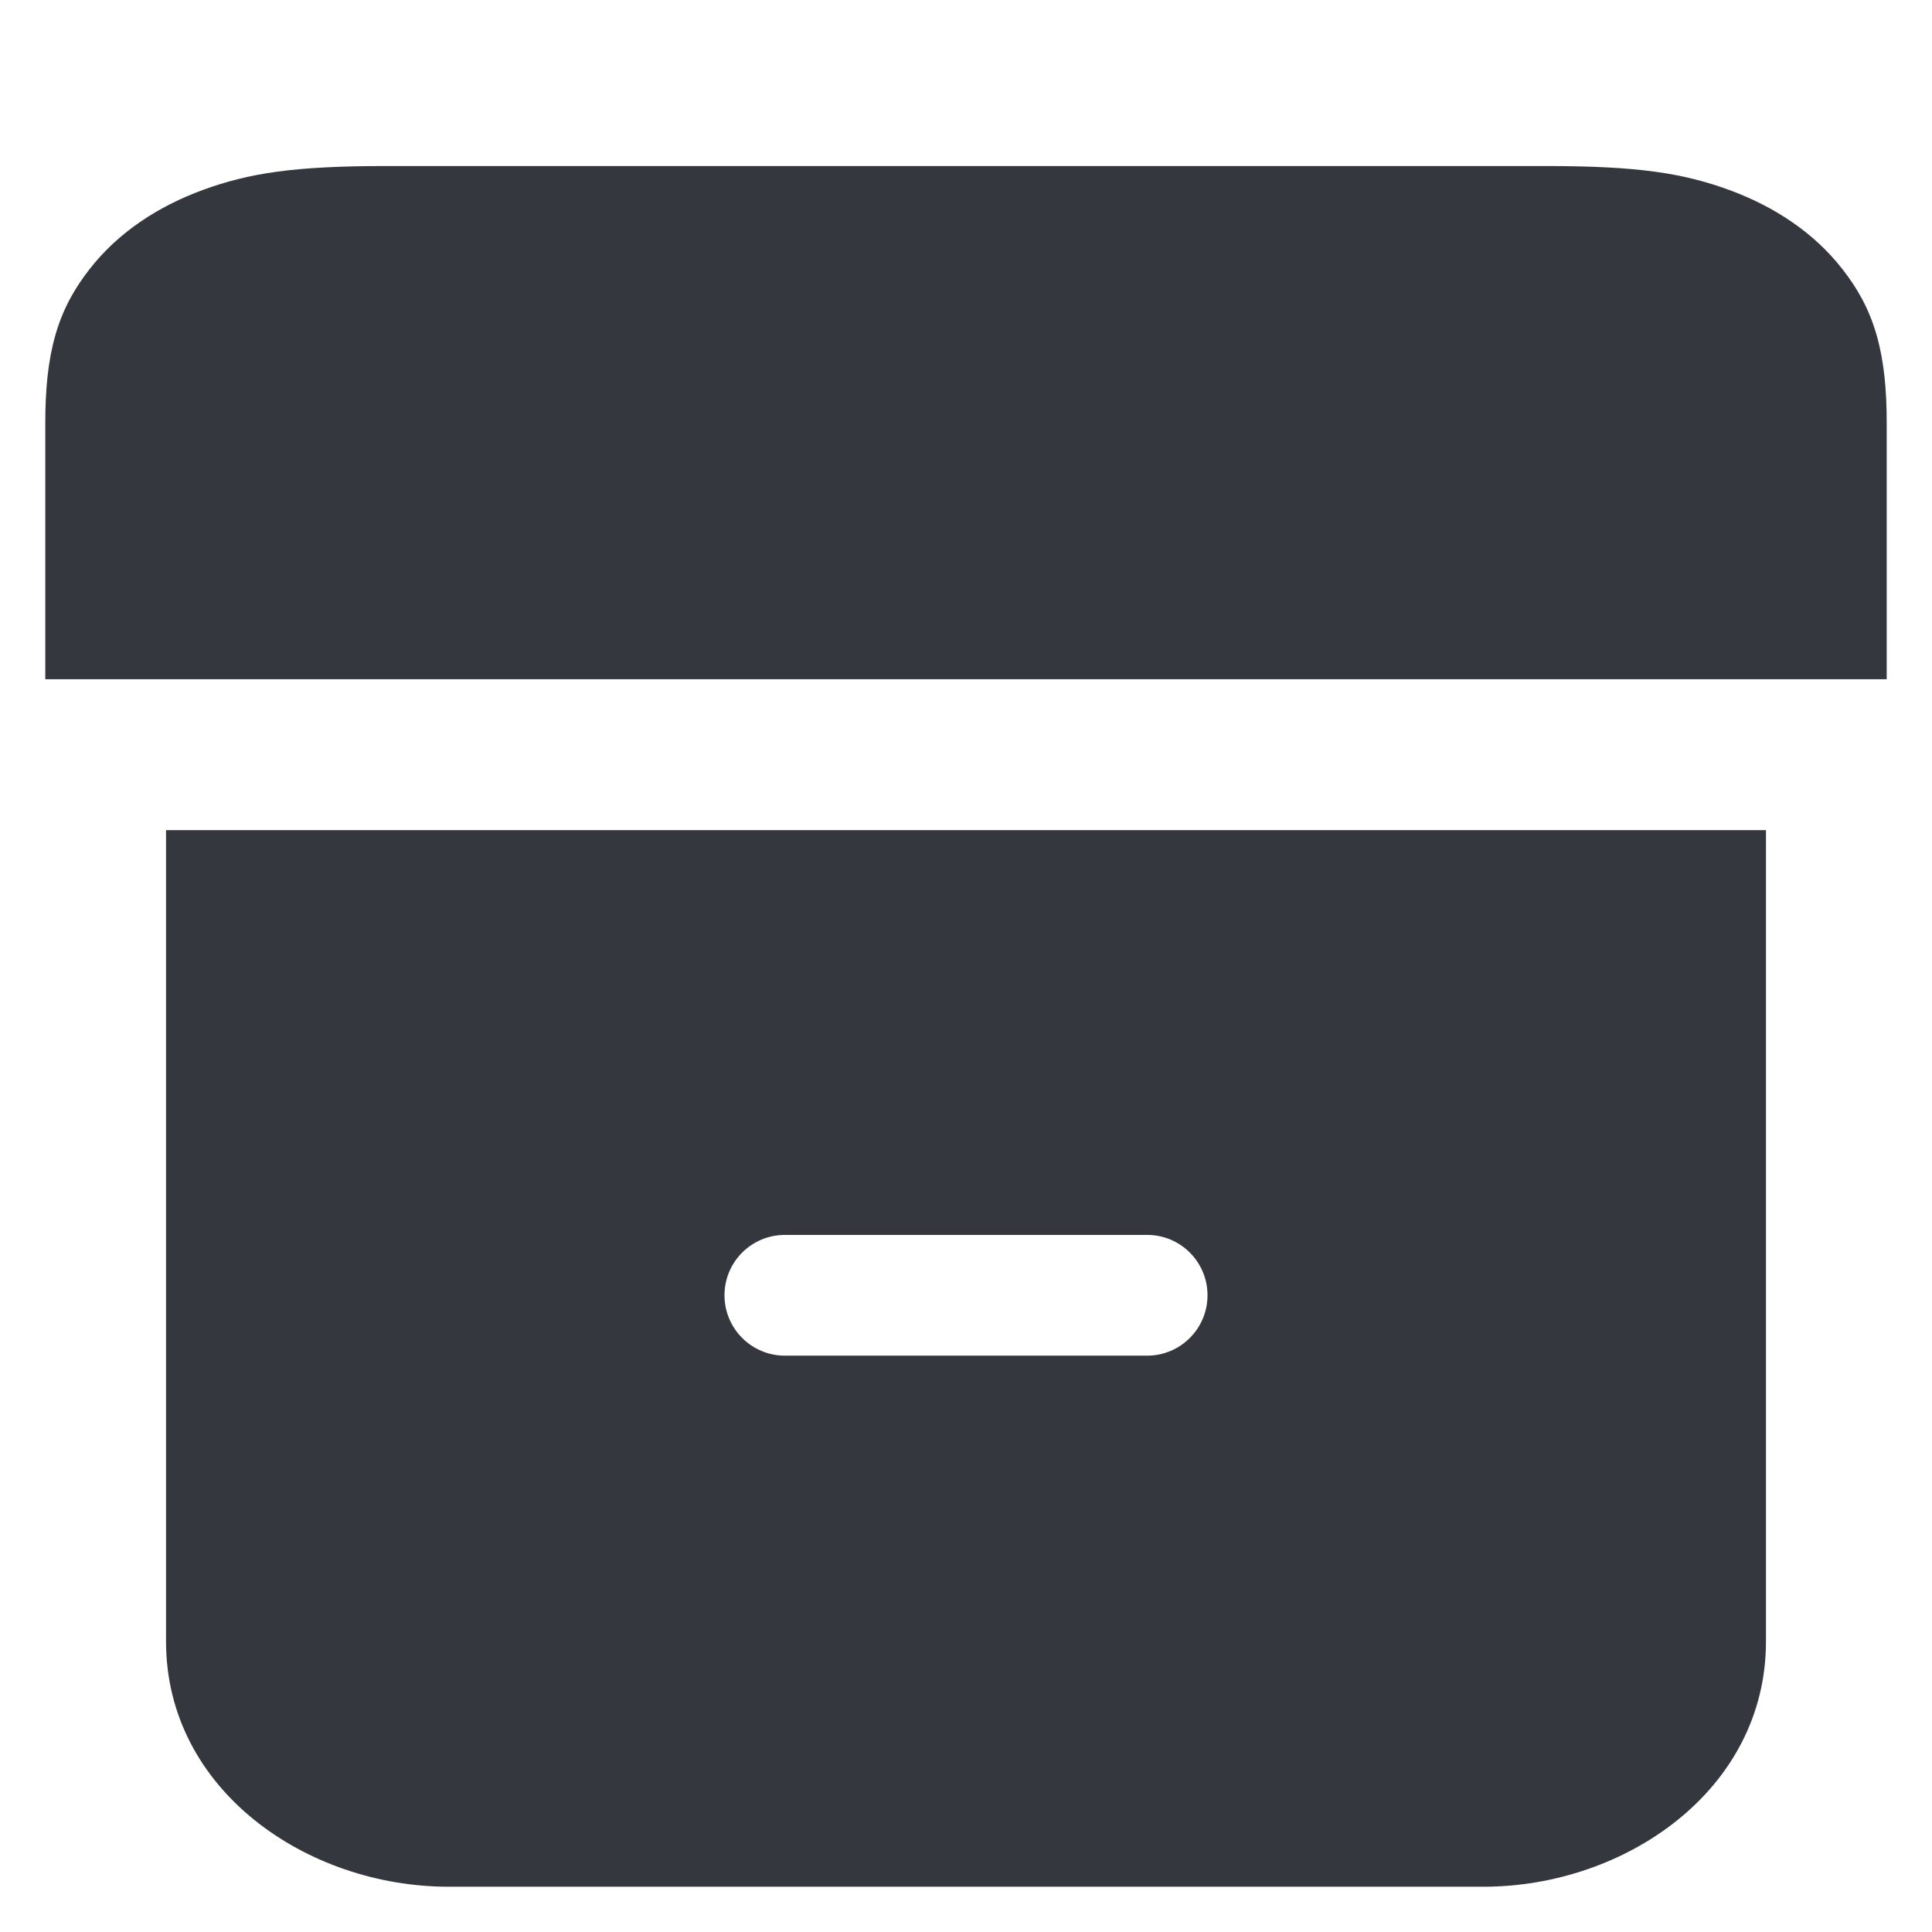
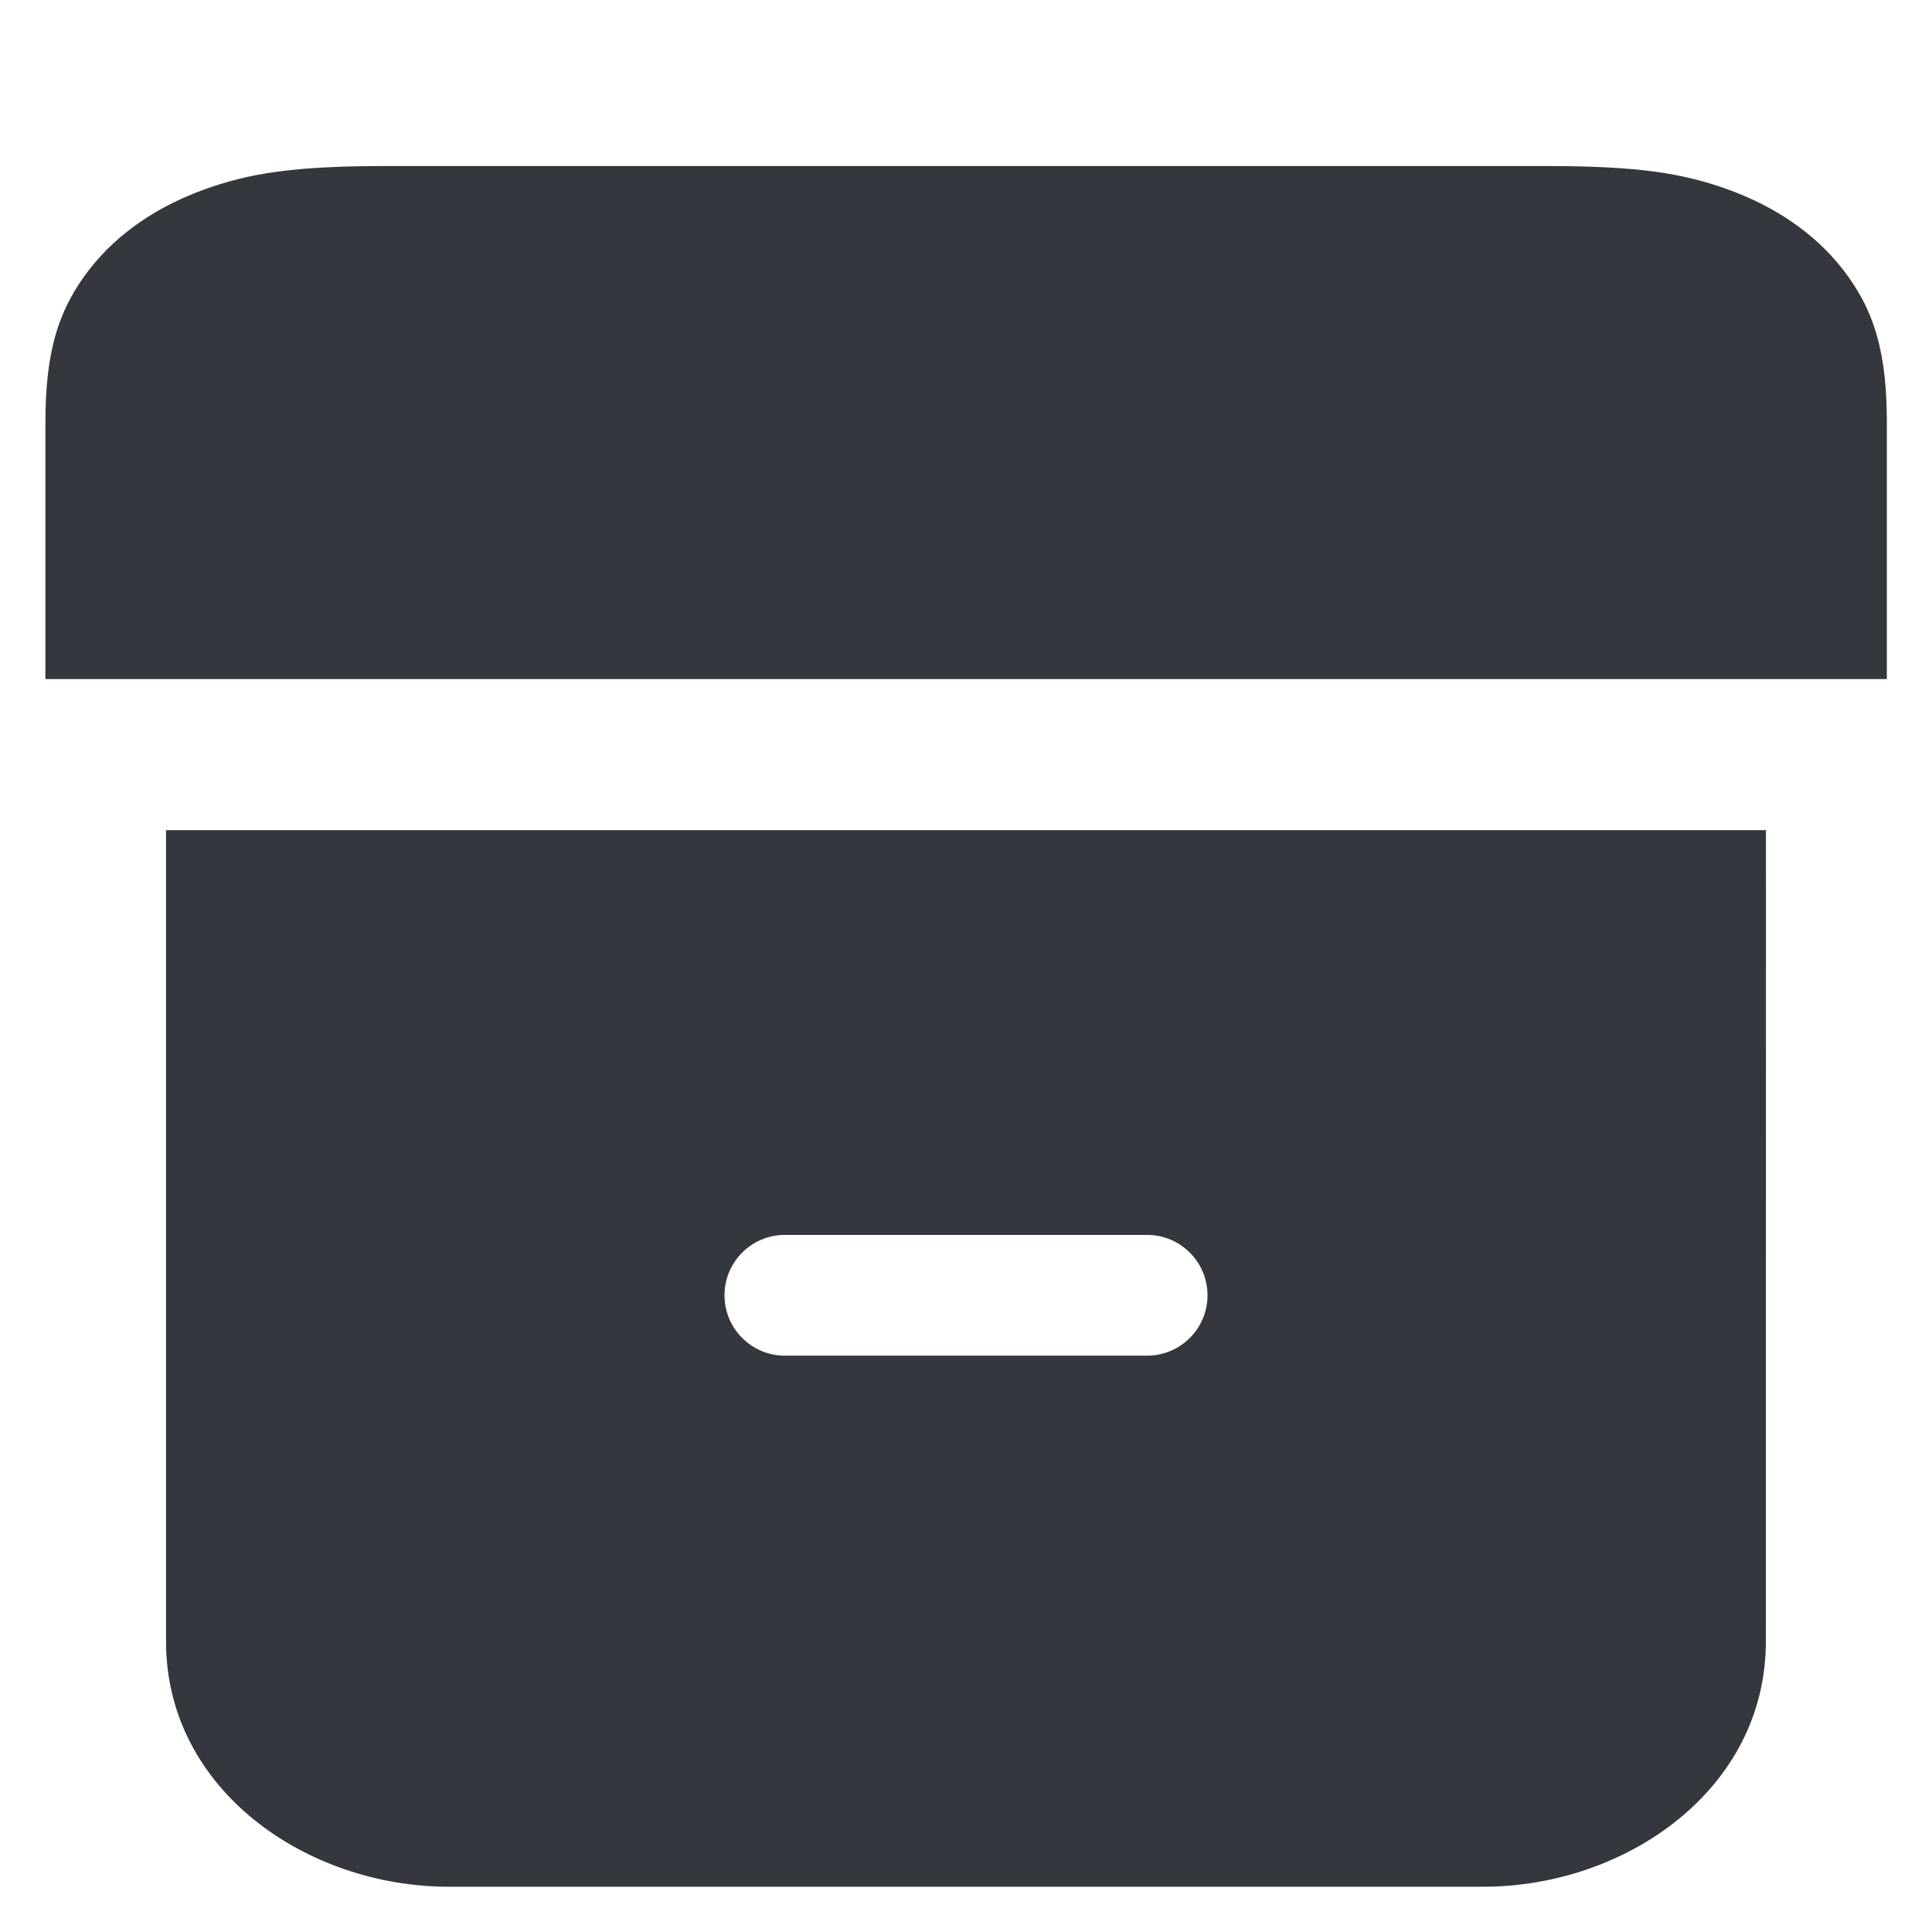
- <svg xmlns="http://www.w3.org/2000/svg" width="16" height="16" viewBox="0 0 16 16" fill="none">
-   <path fill-rule="evenodd" clip-rule="evenodd" d="M3.196 1.375C2.438 1.375 2.063 1.433 1.68 1.573C1.31 1.709 0.98 1.923 0.741 2.23C0.628 2.375 0.525 2.544 0.459 2.774C0.397 2.99 0.375 3.229 0.375 3.506V5.625H15.625V3.506C15.625 3.229 15.603 2.99 15.541 2.774C15.475 2.544 15.372 2.375 15.259 2.23C15.02 1.923 14.69 1.709 14.32 1.573C13.937 1.433 13.562 1.375 12.804 1.375H3.196ZM14.625 6.875H1.375V13.594C1.375 14.826 2.544 15.625 3.714 15.625H12.286C13.456 15.625 14.625 14.826 14.625 13.594V6.875ZM6.5 10.227C6.224 10.227 6 10.45 6 10.727C6 11.003 6.224 11.227 6.5 11.227H9.5C9.776 11.227 10 11.003 10 10.727C10 10.45 9.776 10.227 9.5 10.227H6.5Z" fill="#34373D" />
+ <svg xmlns="http://www.w3.org/2000/svg" fill="none" height="22" viewBox="0 0 16 16" width="22">
+   <path clip-rule="evenodd" d="m3.196 1.375c-.757 0-1.133.058-1.515.198-.37.136-.7.35-.939.656-.113.145-.215.315-.282.545-.062.216-.084.455-.084.731v2.119h15.25v-2.119c0-.277-.022-.516-.084-.731-.066-.23-.169-.399-.282-.545-.239-.306-.569-.52-.939-.656-.383-.14-.758-.198-1.516-.198zm11.429 5.5h-13.25v6.719c0 1.232 1.169 2.031 2.339 2.031h8.571c1.171 0 2.339-.799 2.339-2.031zm-8.125 3.352c-.276 0-.5.224-.5.5 0 .276.224.5.5.5h3c.276 0 .5-.224.5-.5 0-.276-.224-.5-.5-.5z" fill="#34373d" fill-rule="evenodd" />
</svg>
